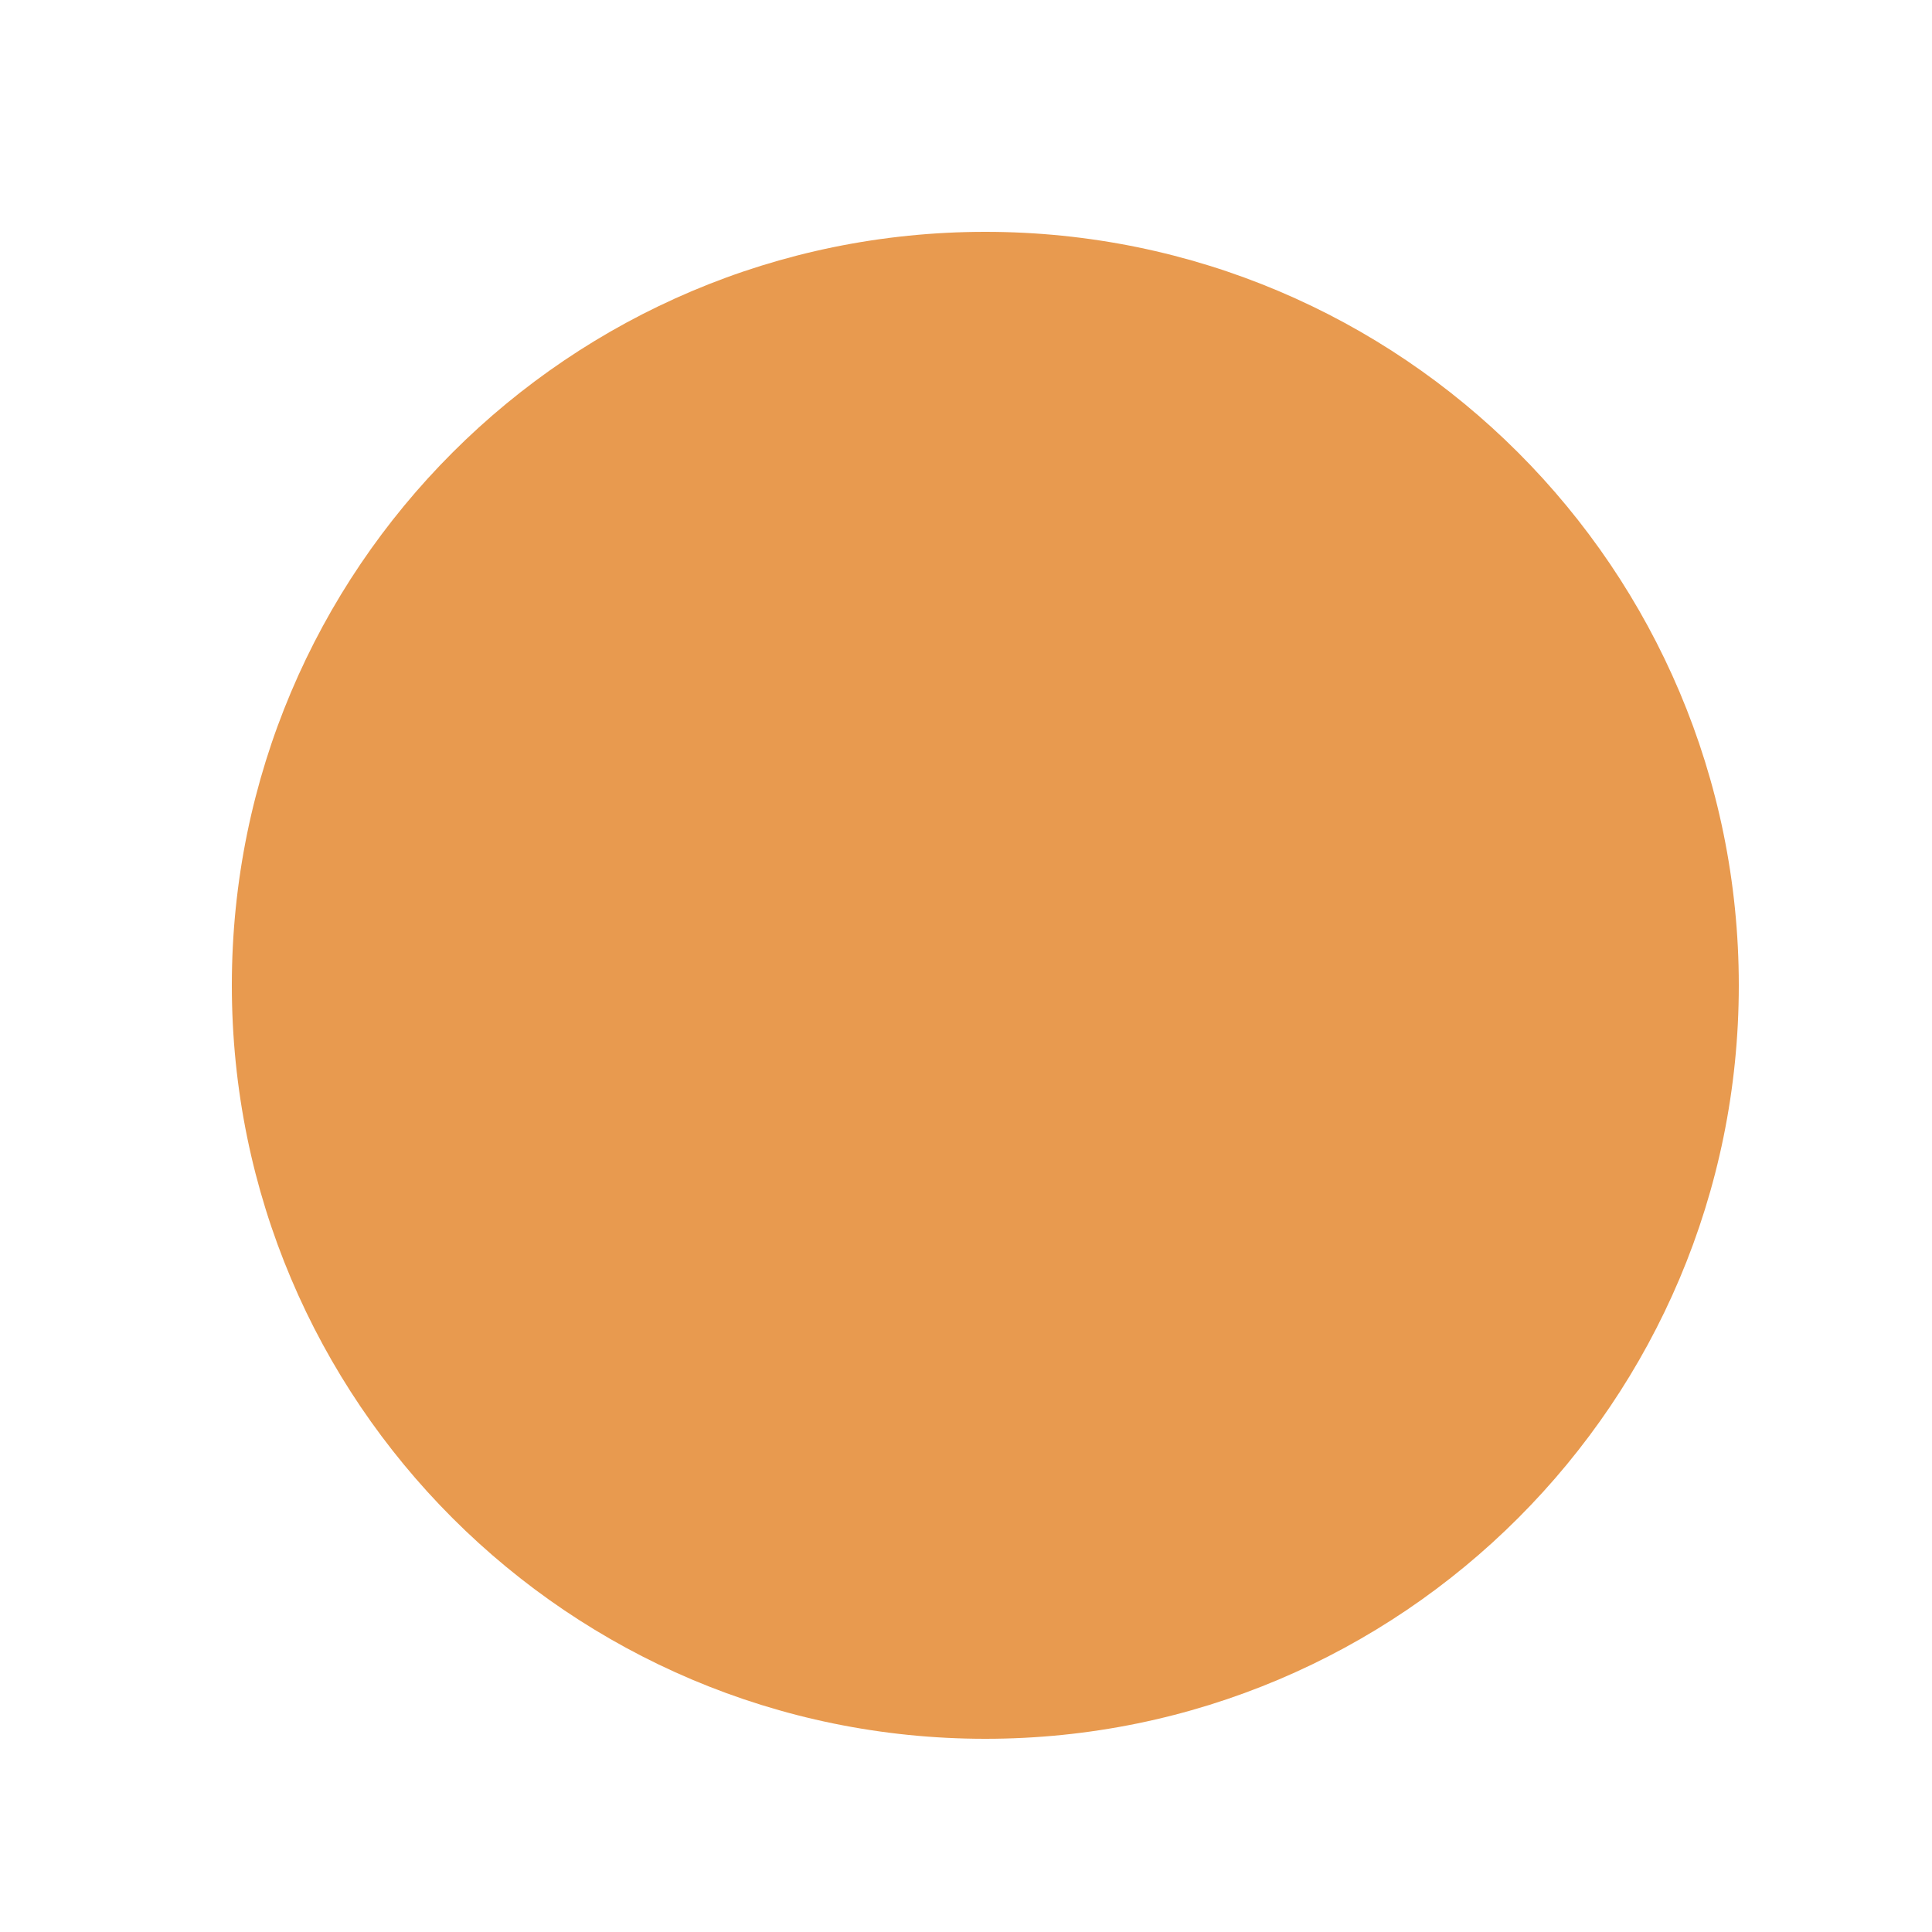
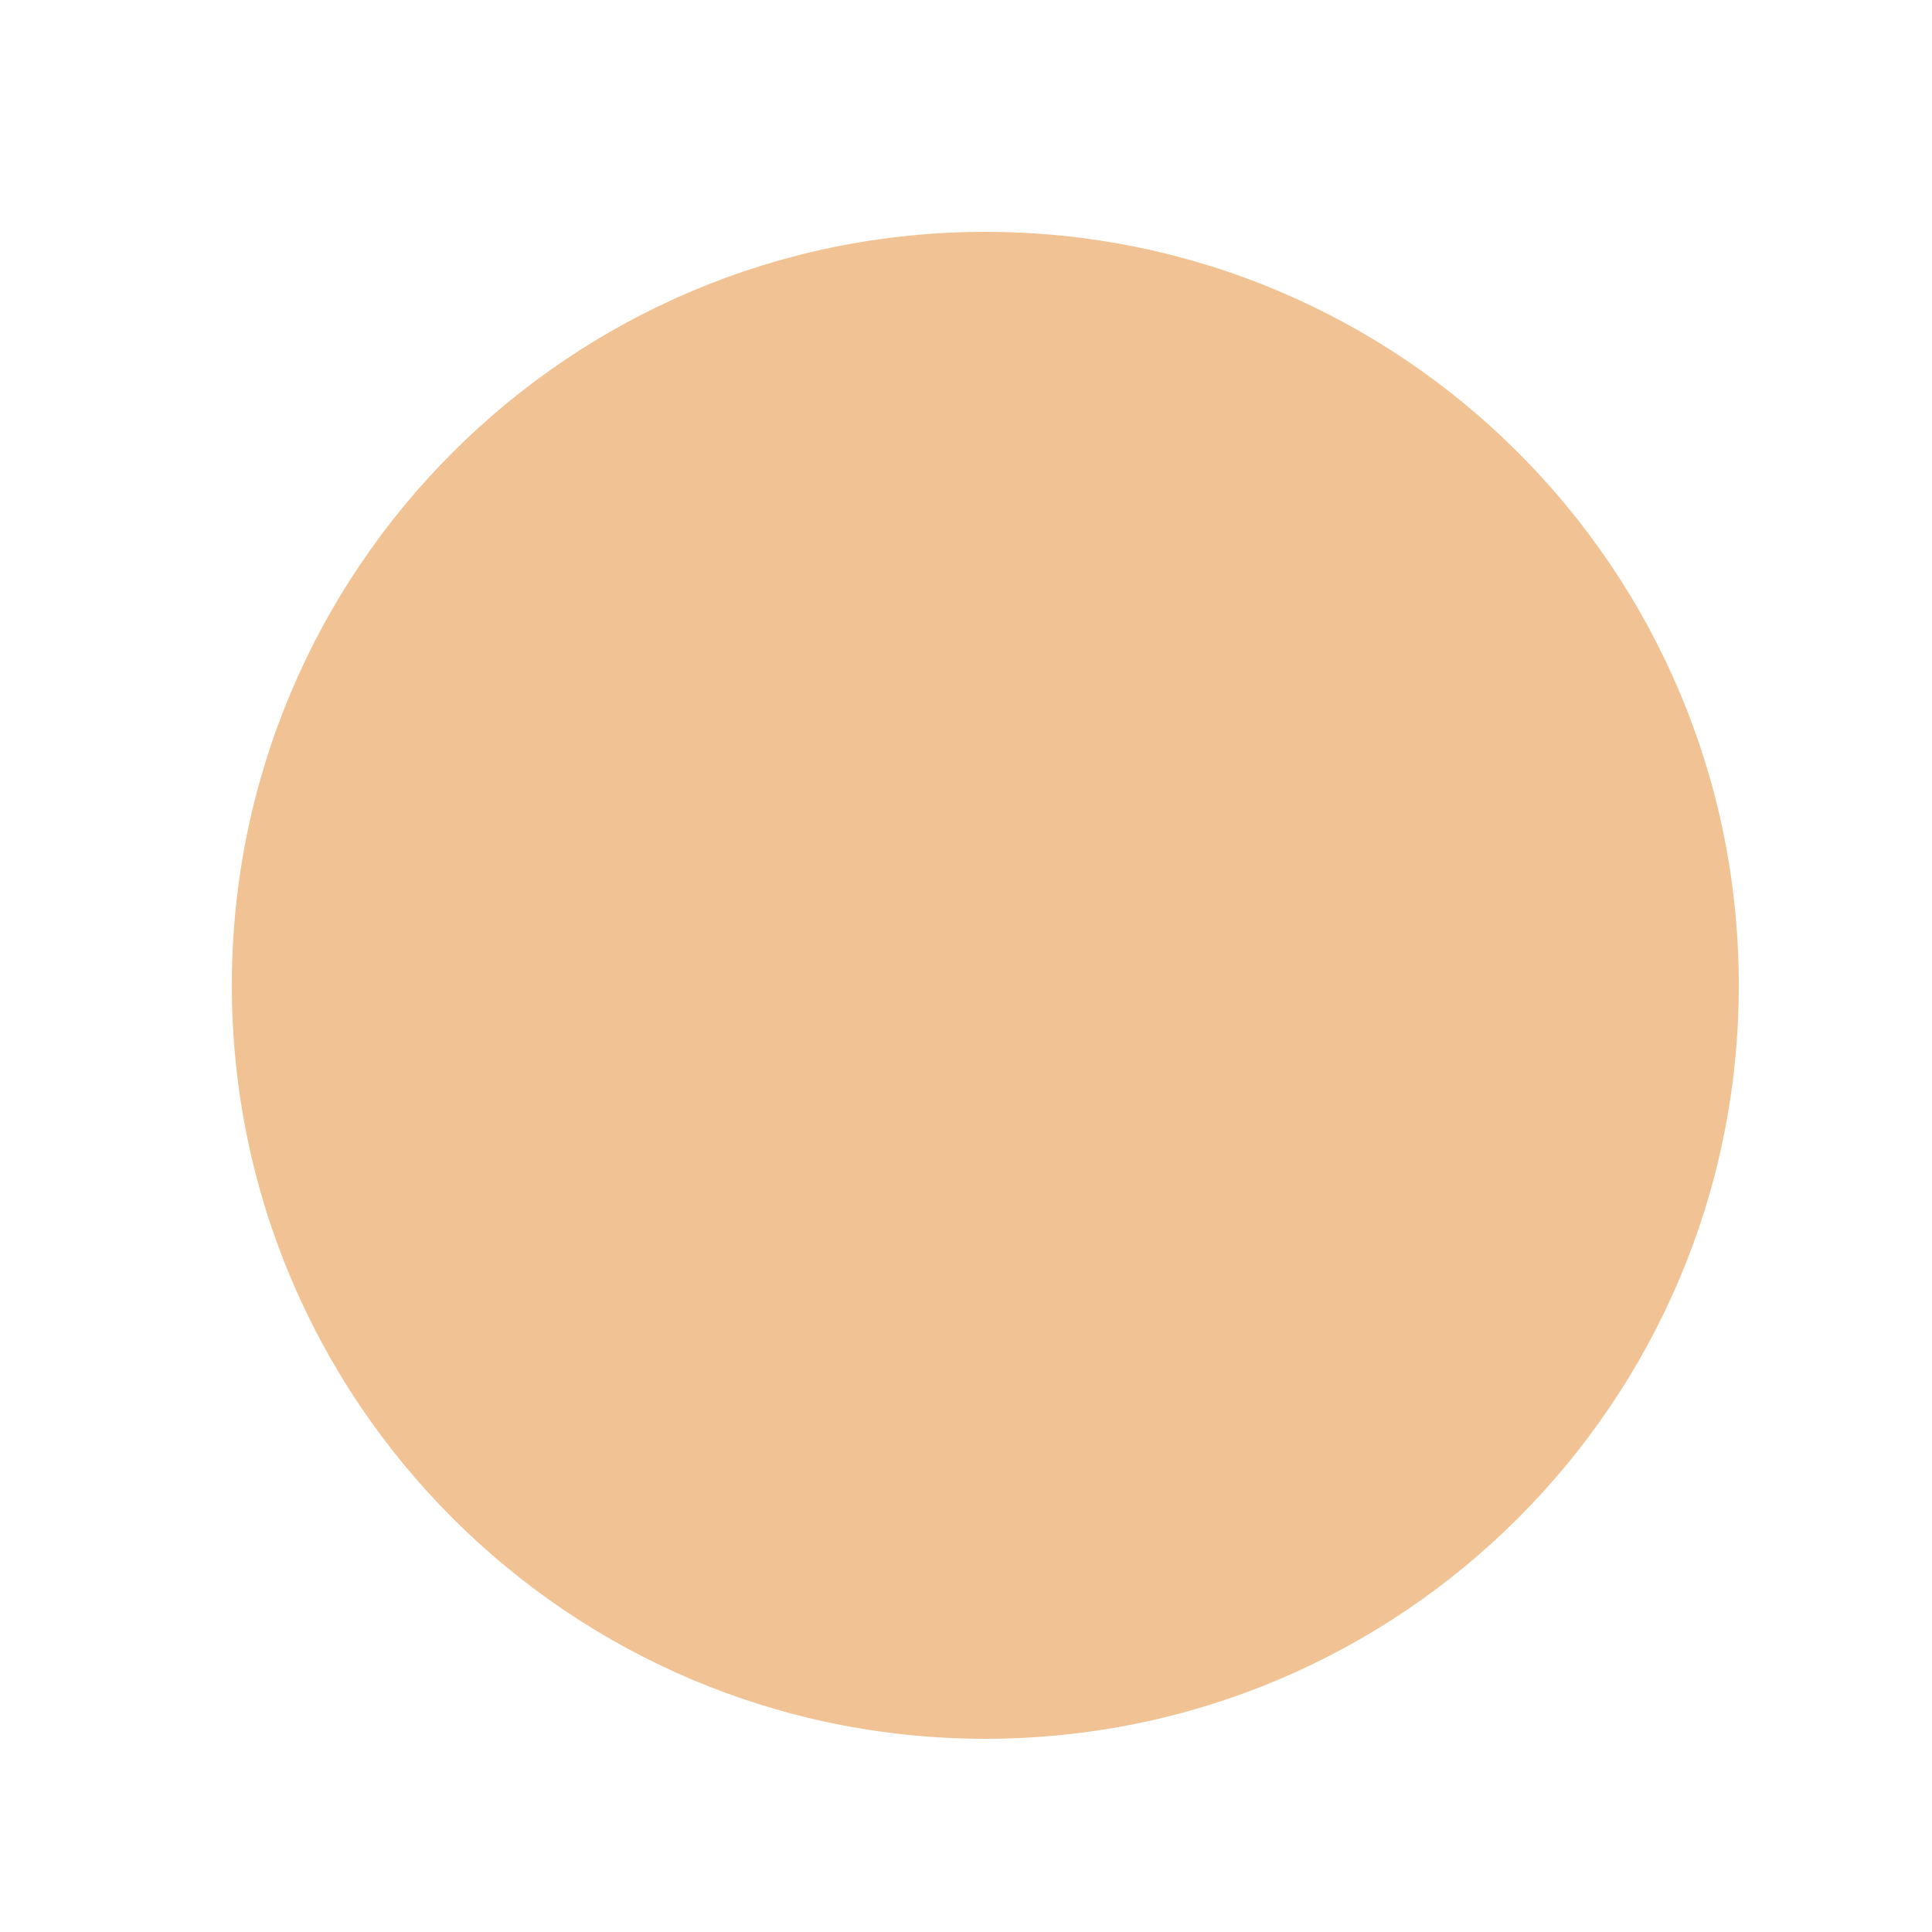
<svg xmlns="http://www.w3.org/2000/svg" width="50px" height="50px" viewBox="0 0 50 50" version="1.1">
  <g id="circle" stroke="none" stroke-width="1" fill="none" fill-rule="evenodd">
-     <circle id="Oval" fill="#E89A4F" cx="25.5" cy="25.5" r="19.5" />
+     <circle id="Oval" fill="#F1C394" cx="25.5" cy="25.5" r="19.5" />
  </g>
</svg>
